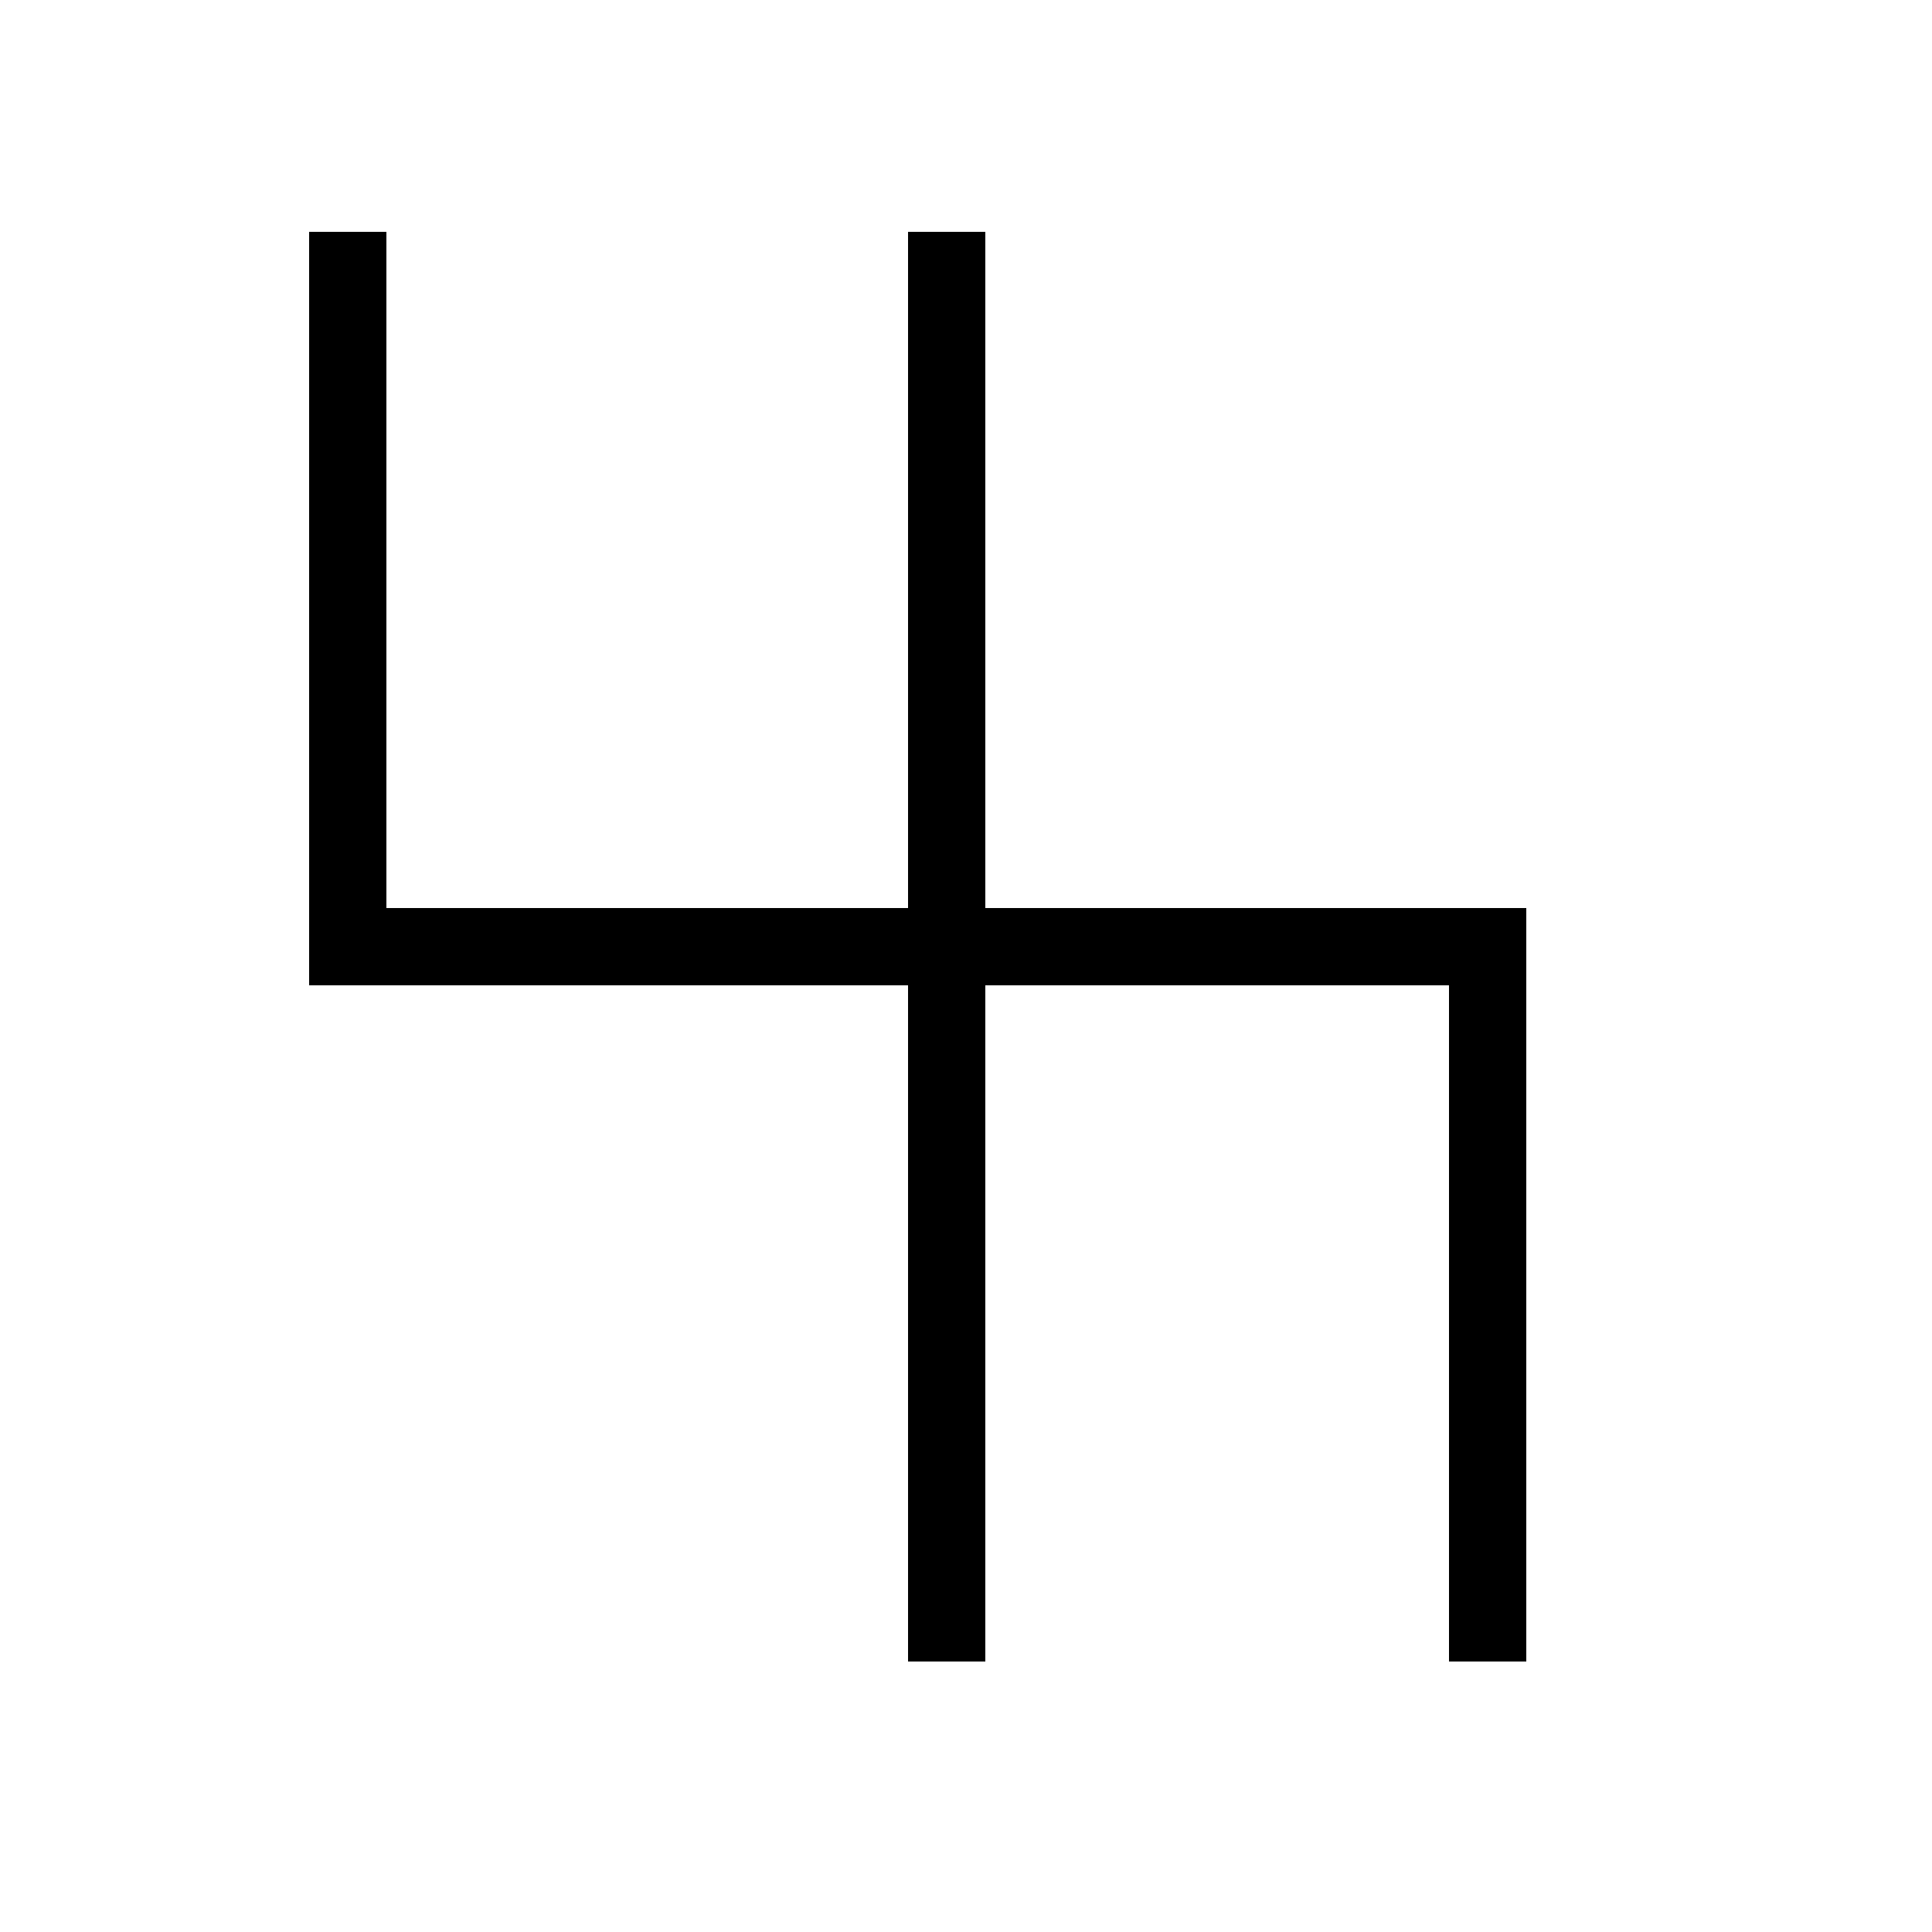
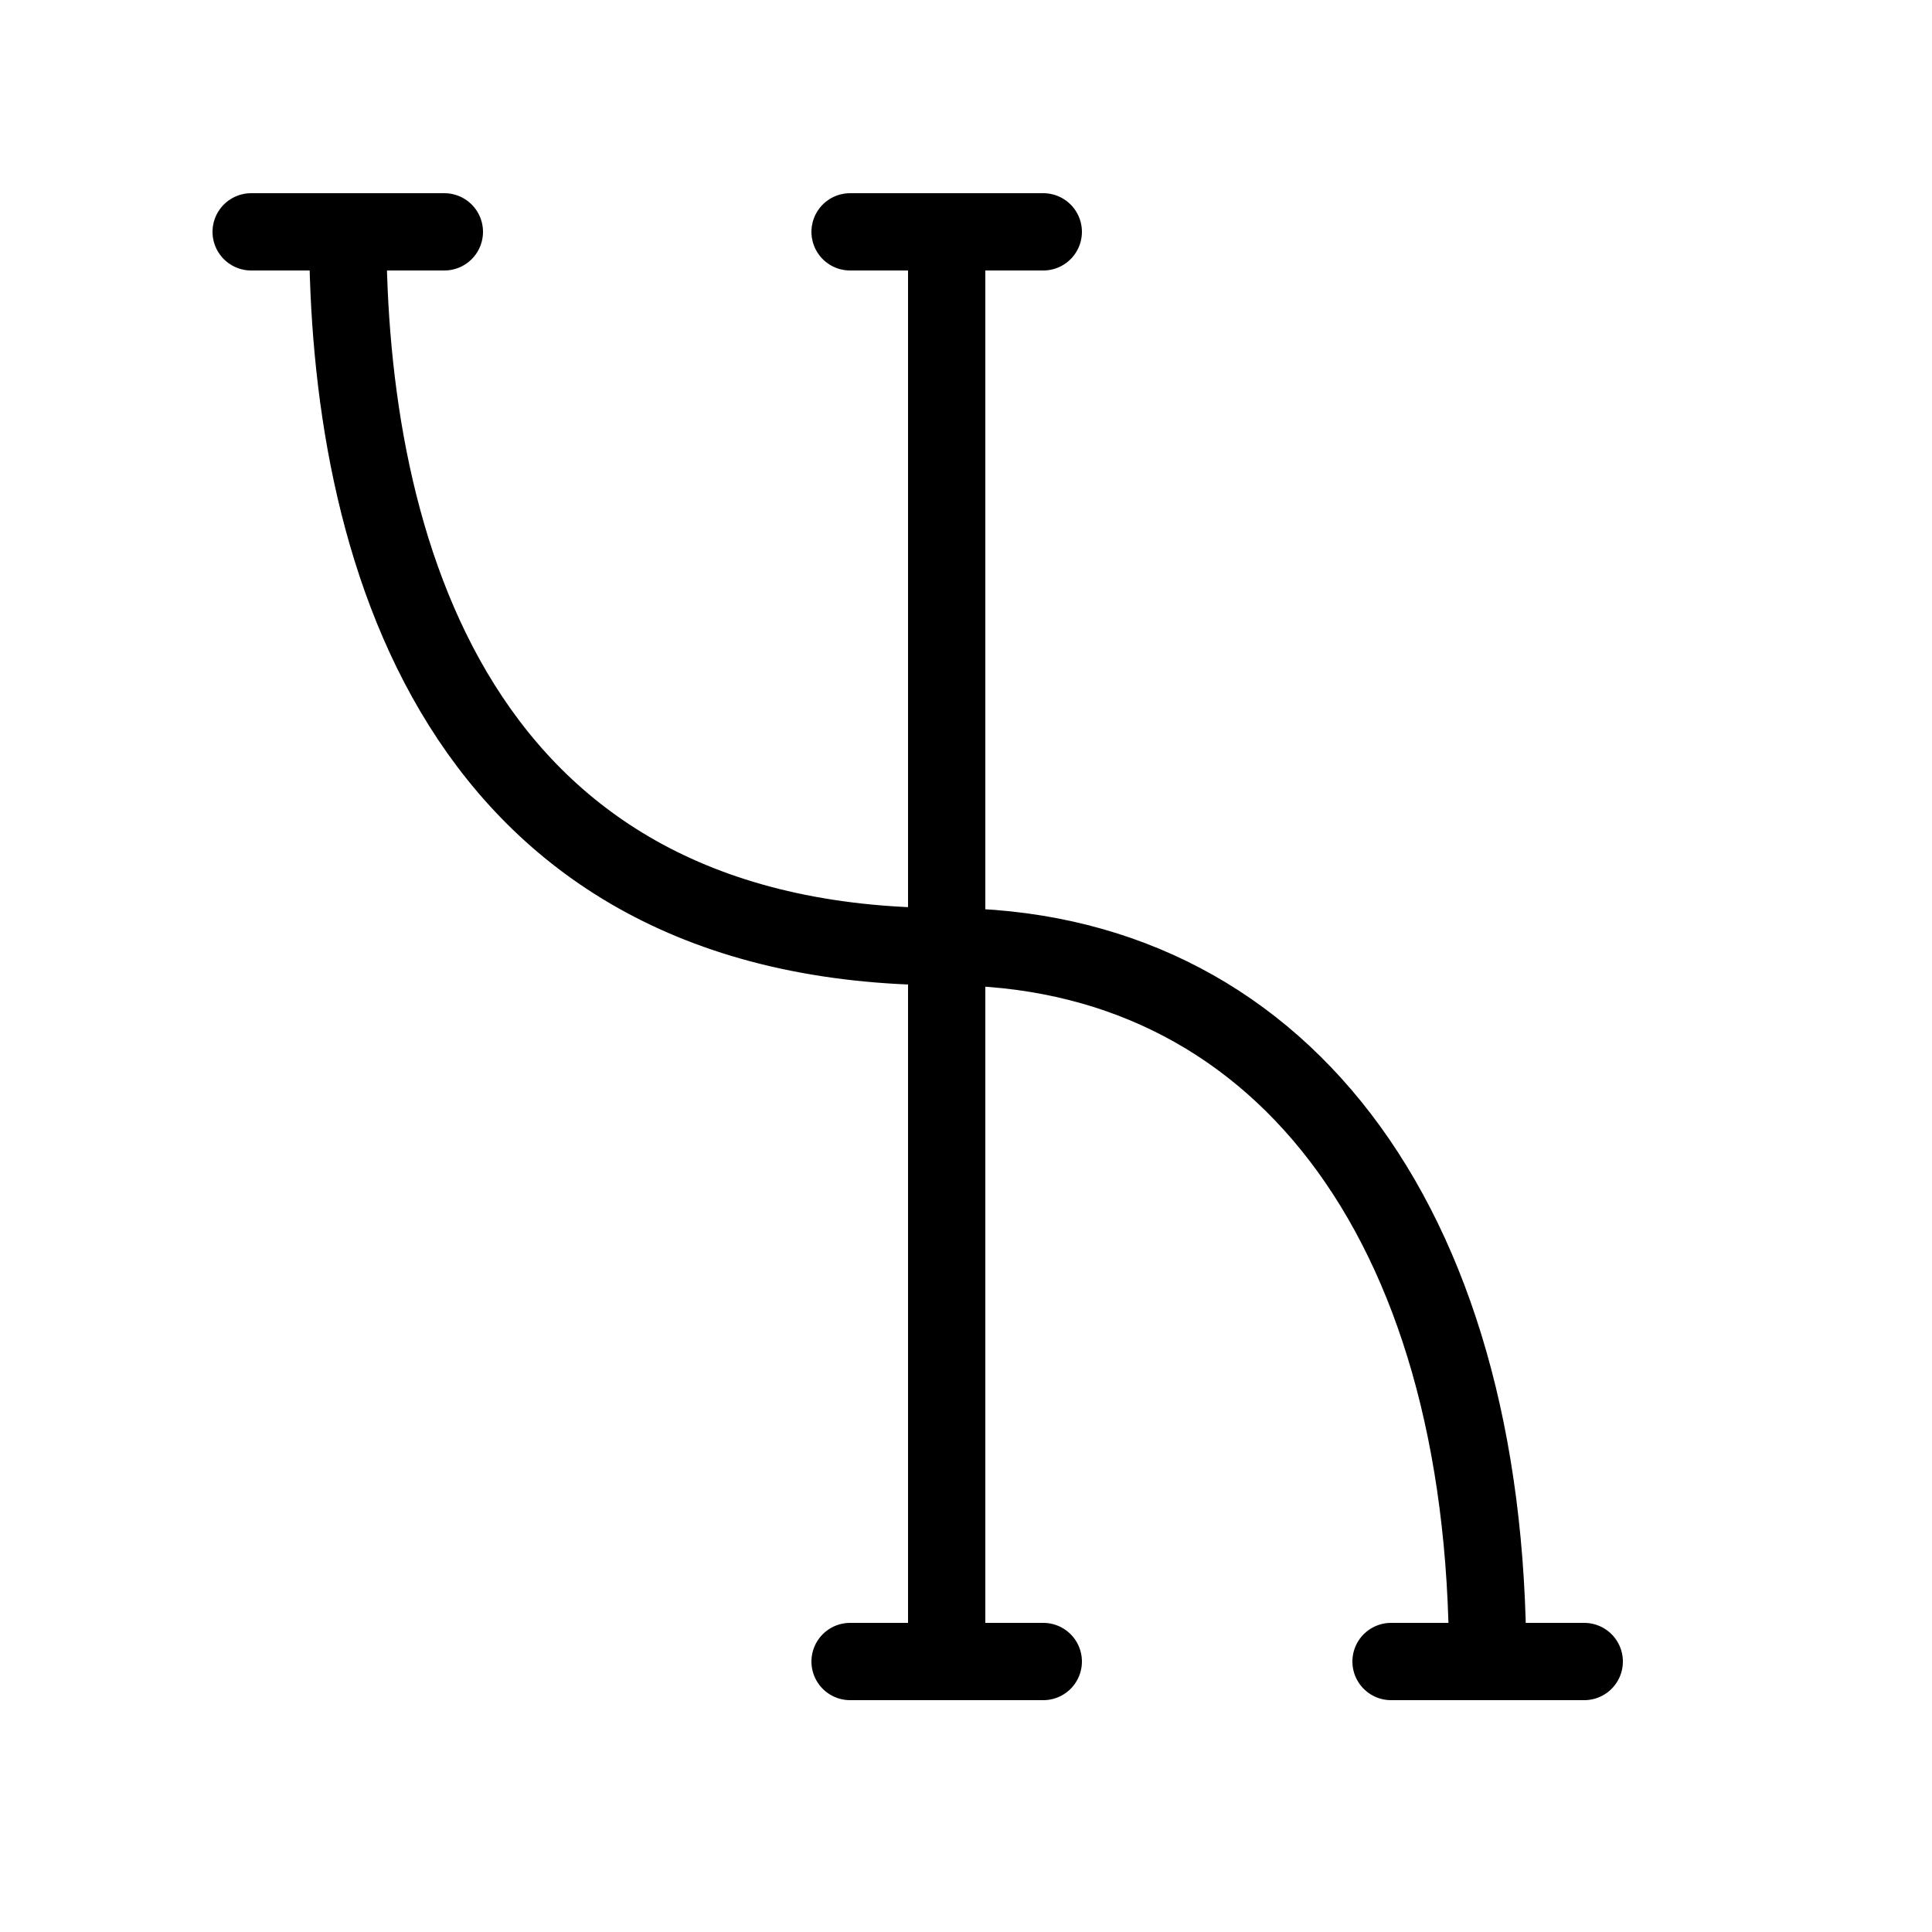
<svg xmlns="http://www.w3.org/2000/svg" width="50" height="50" viewBox="0 0 50 50" fill="none">
  <rect width="50" height="50" fill="white" />
-   <path d="M24.5 24.5V43V6V24.5ZM24.5 24.5H9V6M24.5 24.5H38.5V43" stroke="black" stroke-width="2" />
+   <path d="M24.5 43V24.5M24.5 6V24.5M24.5 6H22M24.5 6H27M24.5 24.5C11.7 24.5 9 14 9 6M24.5 24.5C33 24.5 38.5 31.5 38.5 43M38.5 43H36M38.5 43H41M9 6H6.5M9 6H11.5M22 43H27" stroke="black" stroke-width="2" stroke-linecap="round" />
</svg>
